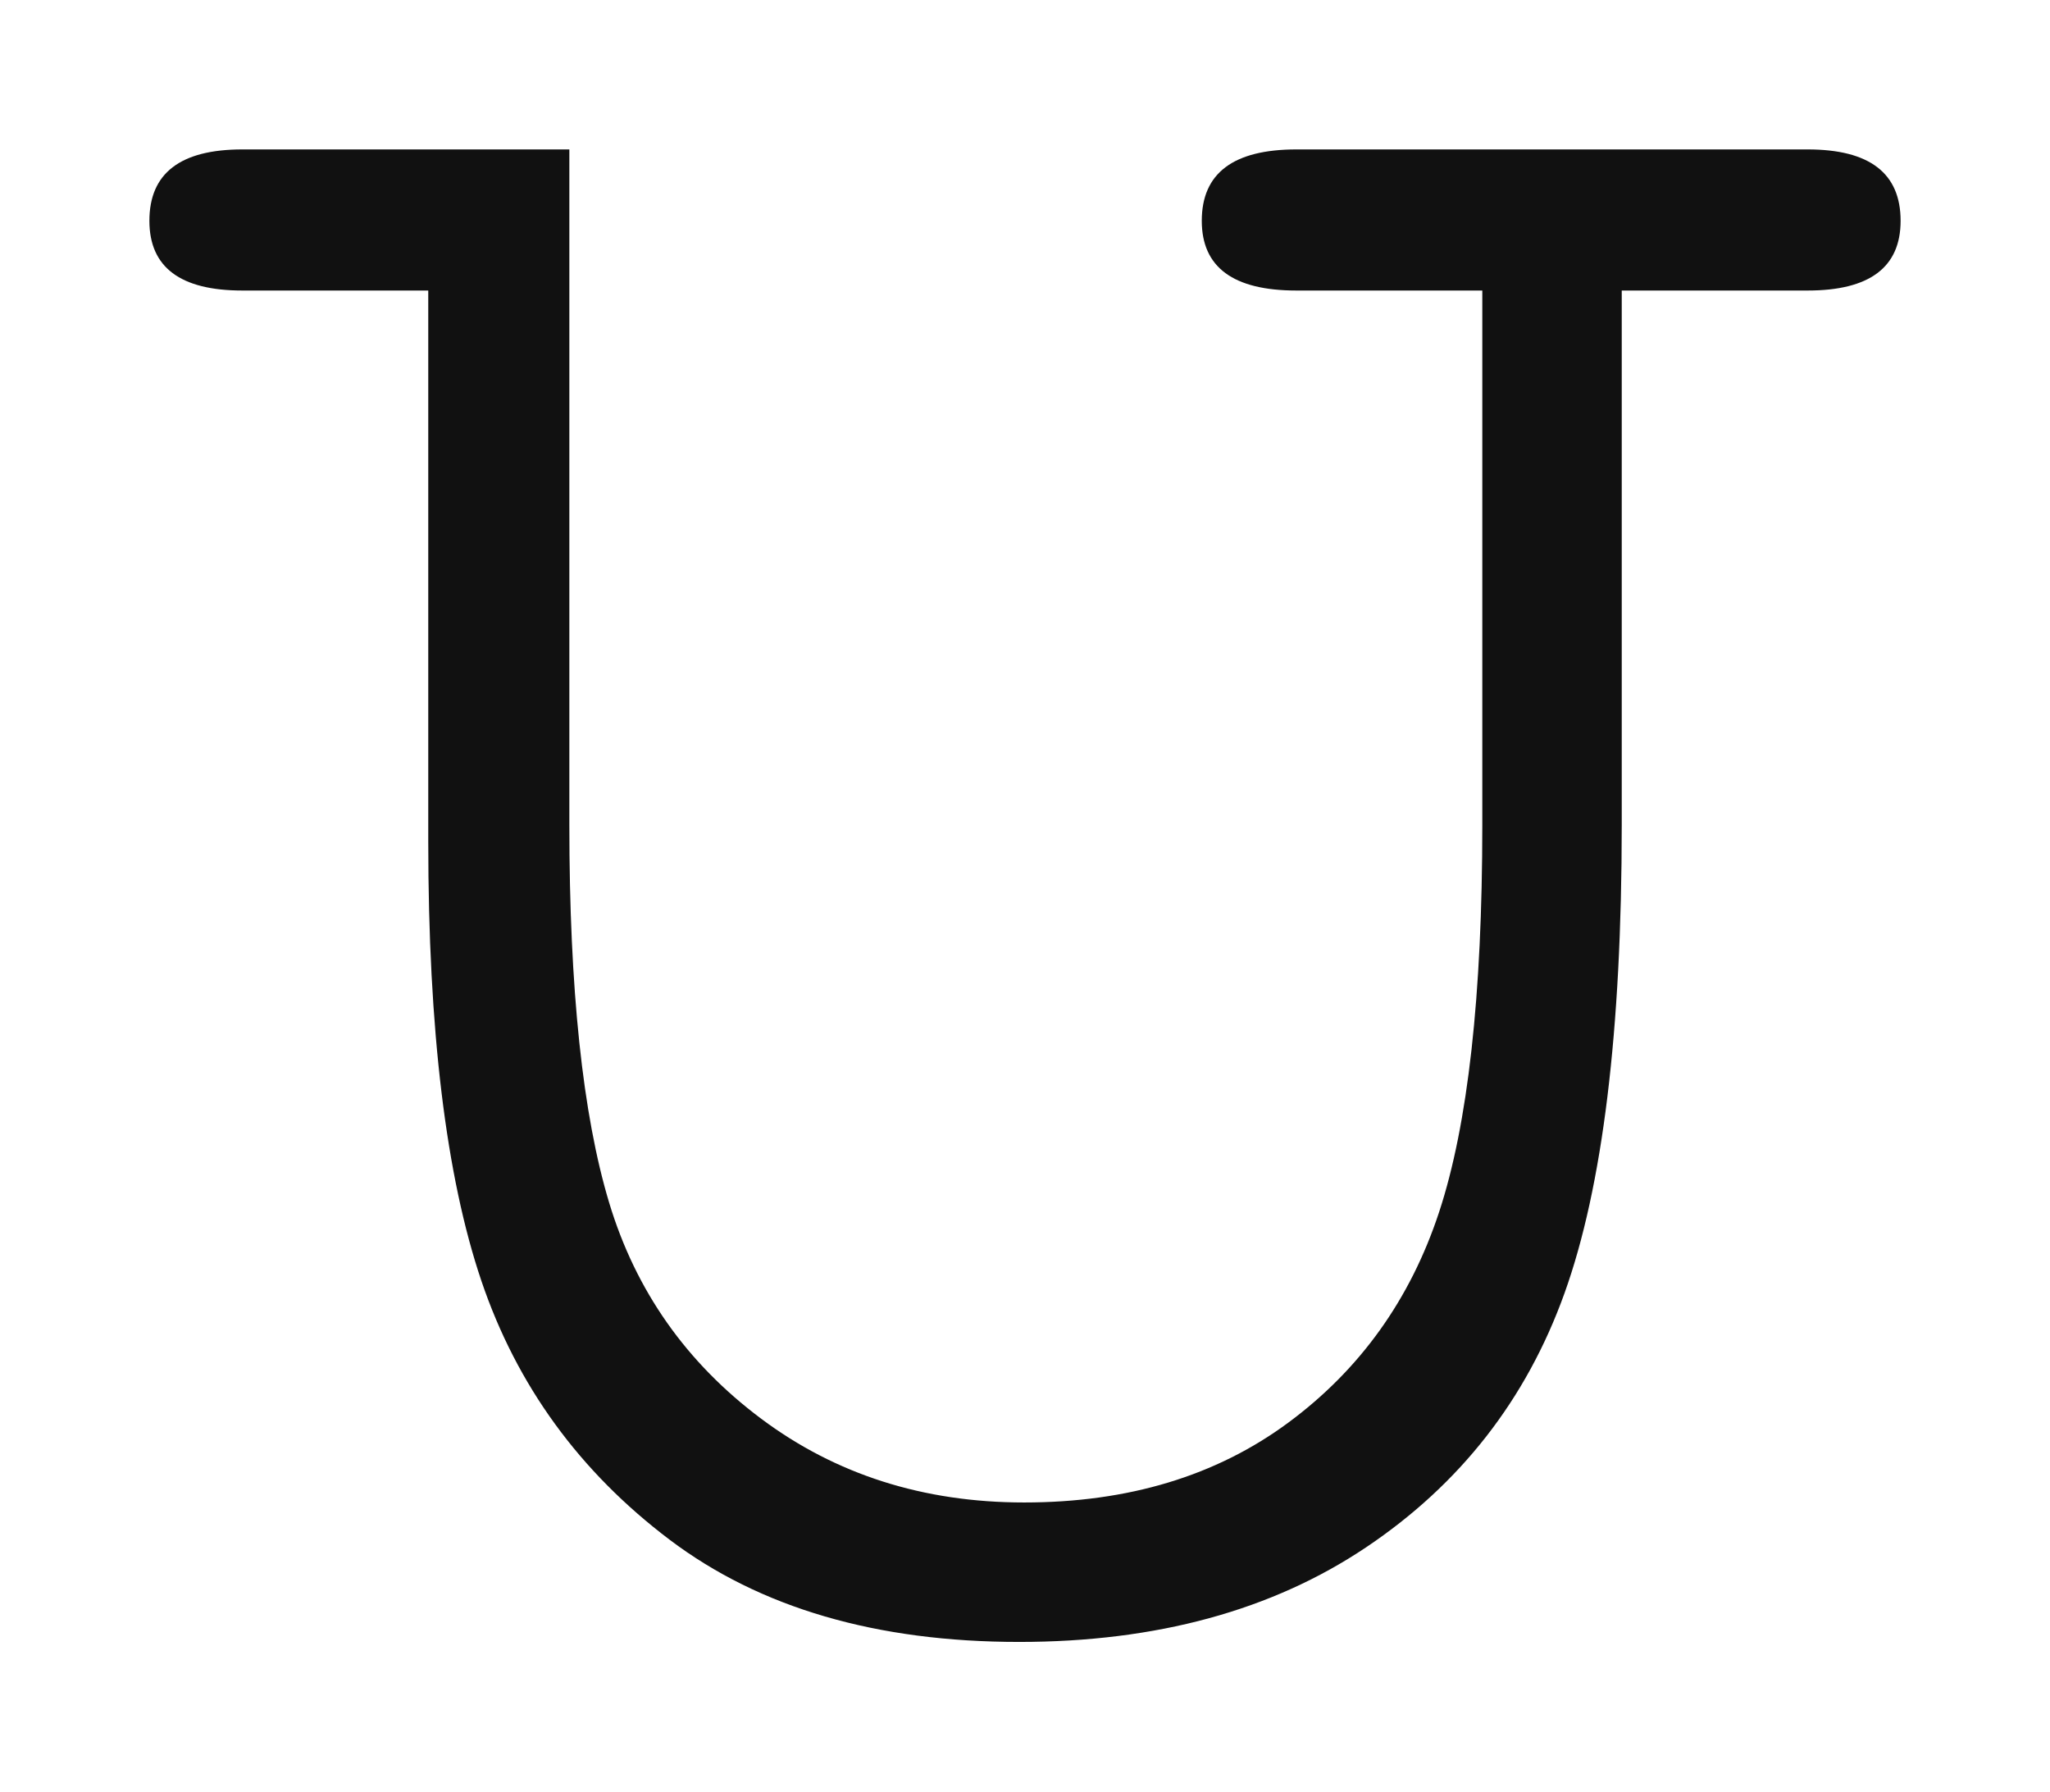
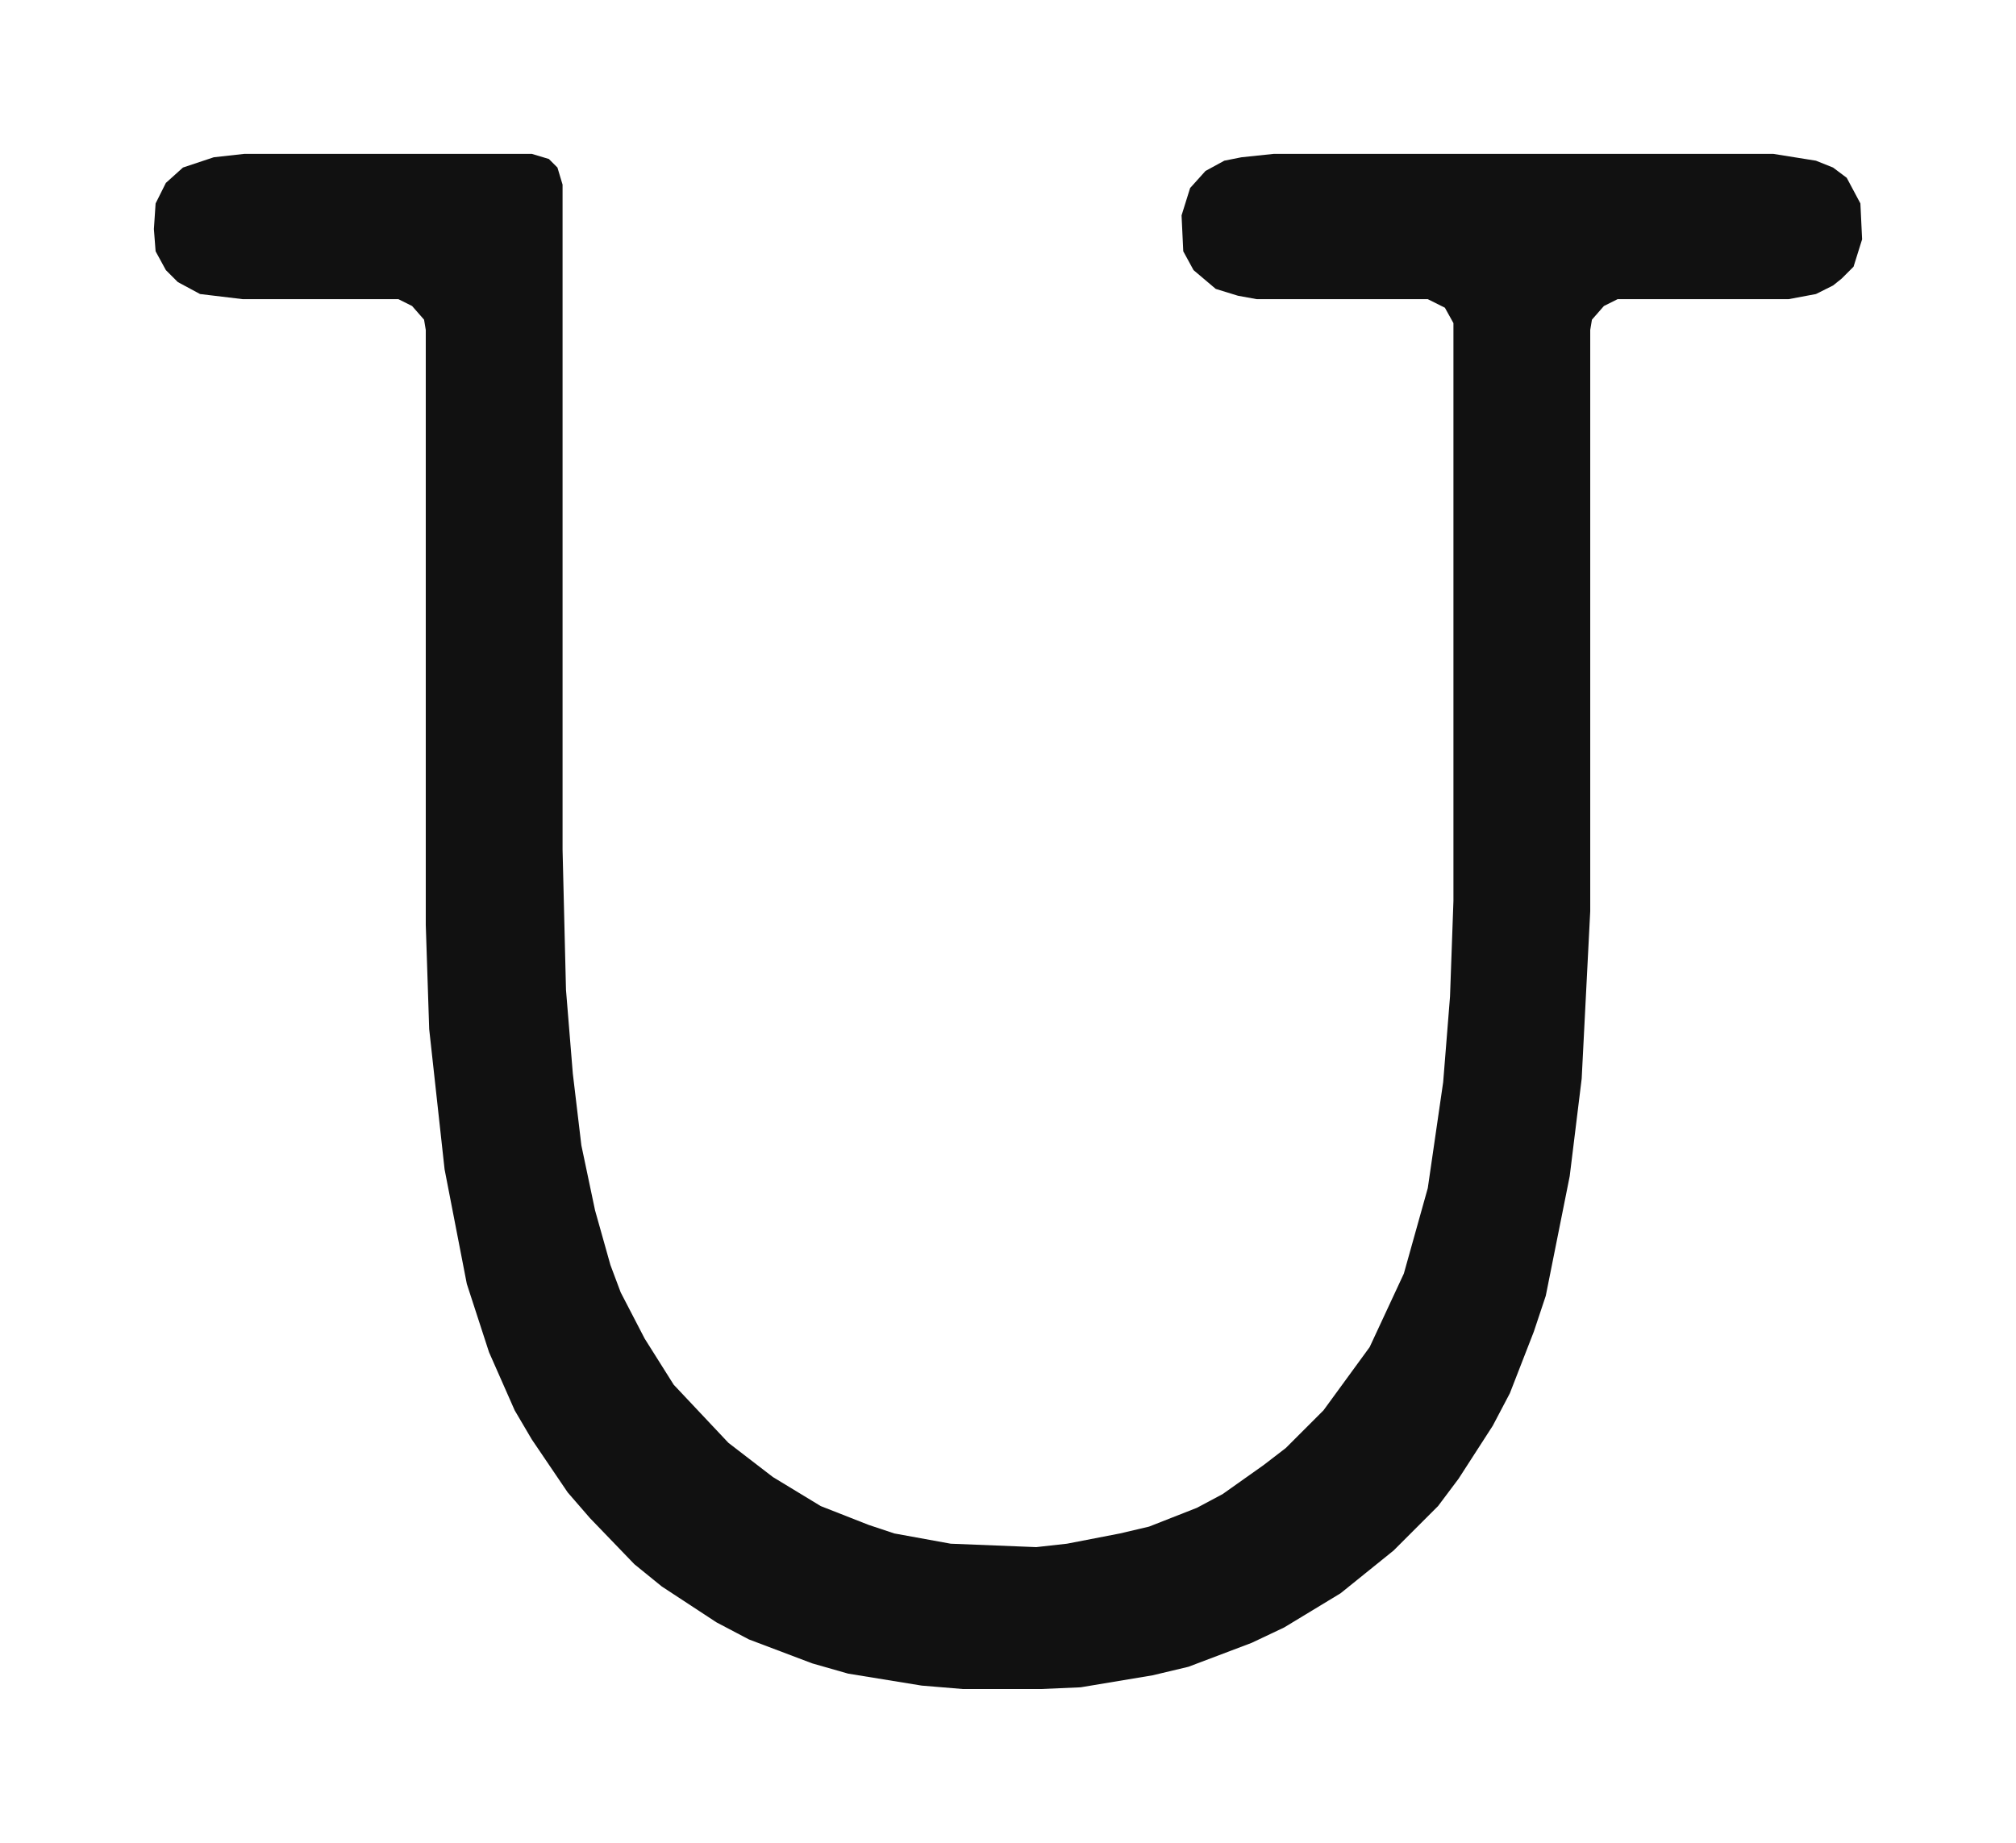
- <svg xmlns="http://www.w3.org/2000/svg" viewBox="-3 -956 1235 1079" role="img" aria-label="Upsilon, letter only">
+ <svg xmlns="http://www.w3.org/2000/svg" viewBox="25 -956 1179 1078" role="img" aria-label="Upsilon, letter only">
  <g transform="scale(1,-1)">
-     <path d="M890 781H778Q721 781 721 823Q721 866 778 866H1086Q1142 866 1142 823Q1142 781 1086 781H974V459Q974 273 939.5 177.0Q905 81 820.0 24.0Q735 -33 611 -33Q482 -33 400.5 28.5Q319 90 287.0 184.5Q255 279 255 449V781H143Q87 781 87 823Q87 866 143 866H340V459Q340 311 364.0 231.5Q388 152 455.5 101.5Q523 51 614 51Q708 51 773.0 99.0Q838 147 864.0 226.0Q890 305 890 459Z" fill="#111" />
+     <path d="M115 822L116 837L122 849L132 858L150 864L168 866L336 866L346 863L351 858L354 848L354 459L356 377L360 328L365 286L373 248L382 216L388 200L402 173L419 146L451 112L477 92L505 75L533 64L548 59L581 53L631 51L649 53L680 59L697 63L725 74L740 82L764 99L777 109L799 131L826 168L846 211L860 261L869 323L873 373L875 429L875 767L870 776L860 781L760 781L749 783L736 787L723 798L717 809L716 830L721 846L730 856L741 862L751 864L770 866L1062 866L1087 862L1097 858L1105 852L1113 837L1114 816L1109 800L1102 793L1097 789L1087 784L1071 781L971 781L963 777L956 769L955 763L955 423L950 325L943 268L929 198L922 177L908 141L898 122L878 91L866 75L840 49L809 24L776 4L757 -5L720 -19L699 -24L657 -31L634 -32L588 -32L564 -30L521 -23L500 -17L463 -3L444 7L412 28L396 41L370 68L357 83L336 114L326 131L311 165L298 205L285 272L276 354L274 415L274 763L273 769L266 777L258 781L167 781L142 784L129 791L122 798L116 809Z" fill="#111" />
  </g>
</svg>
